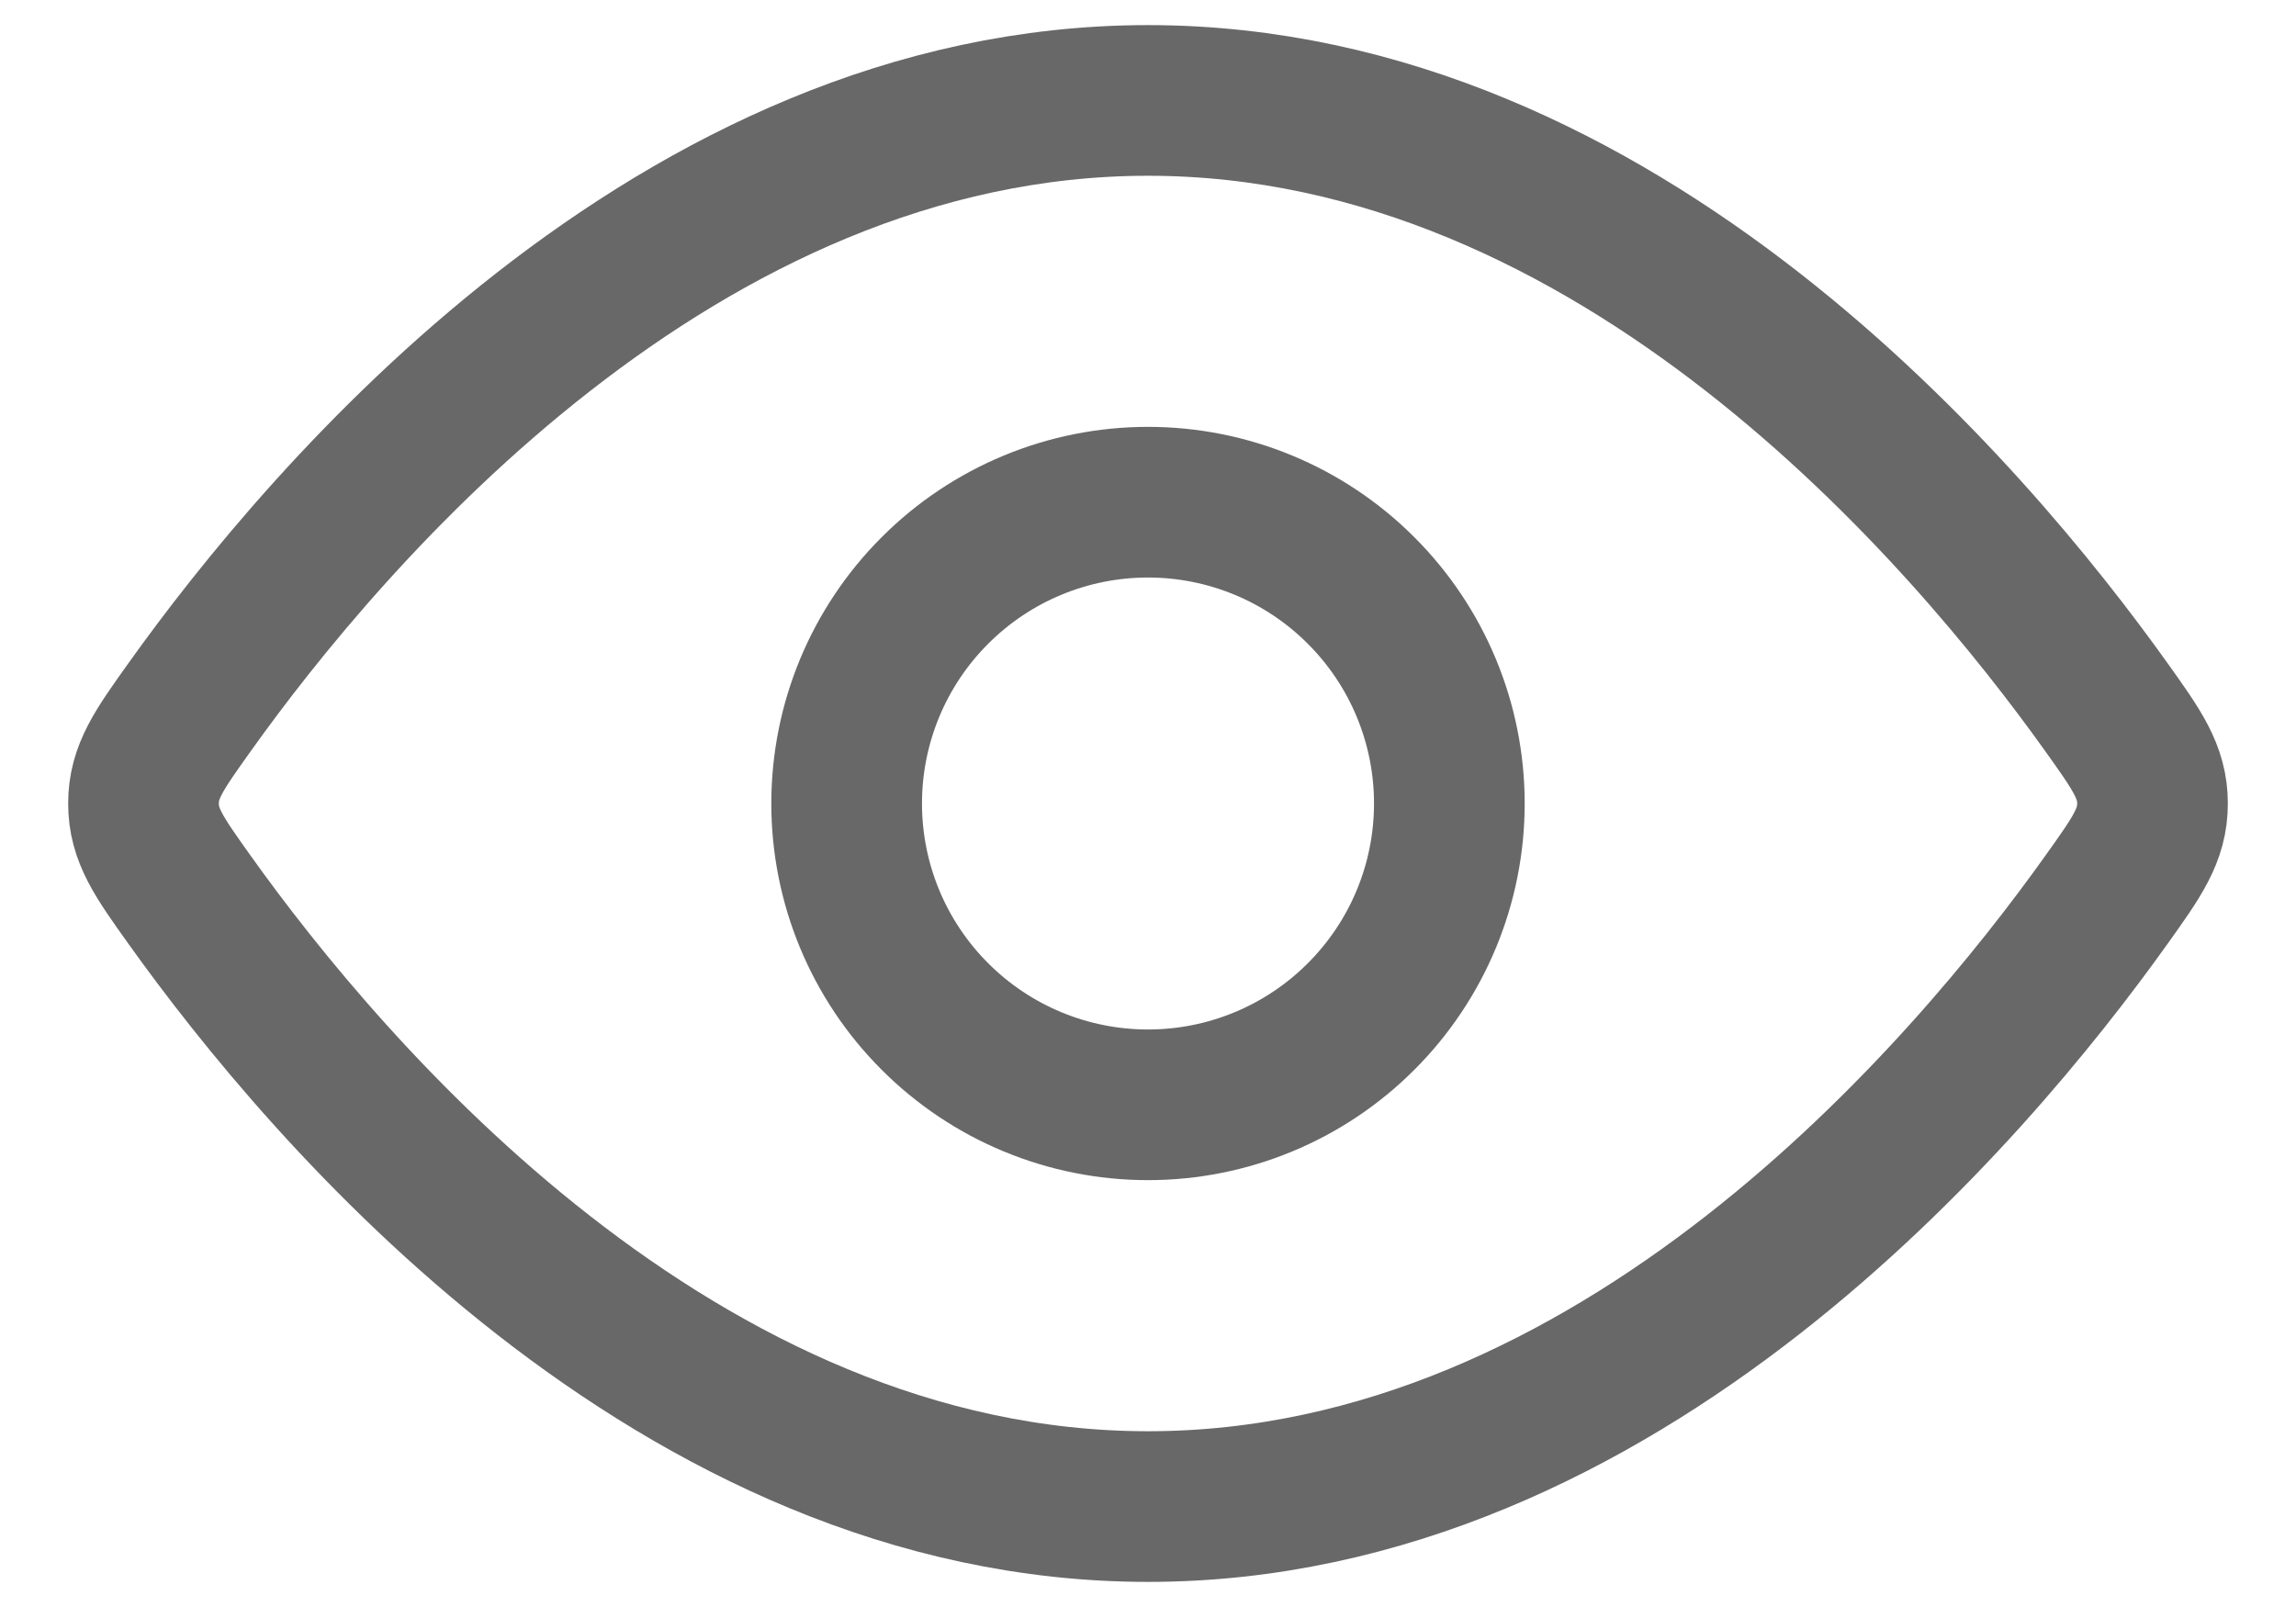
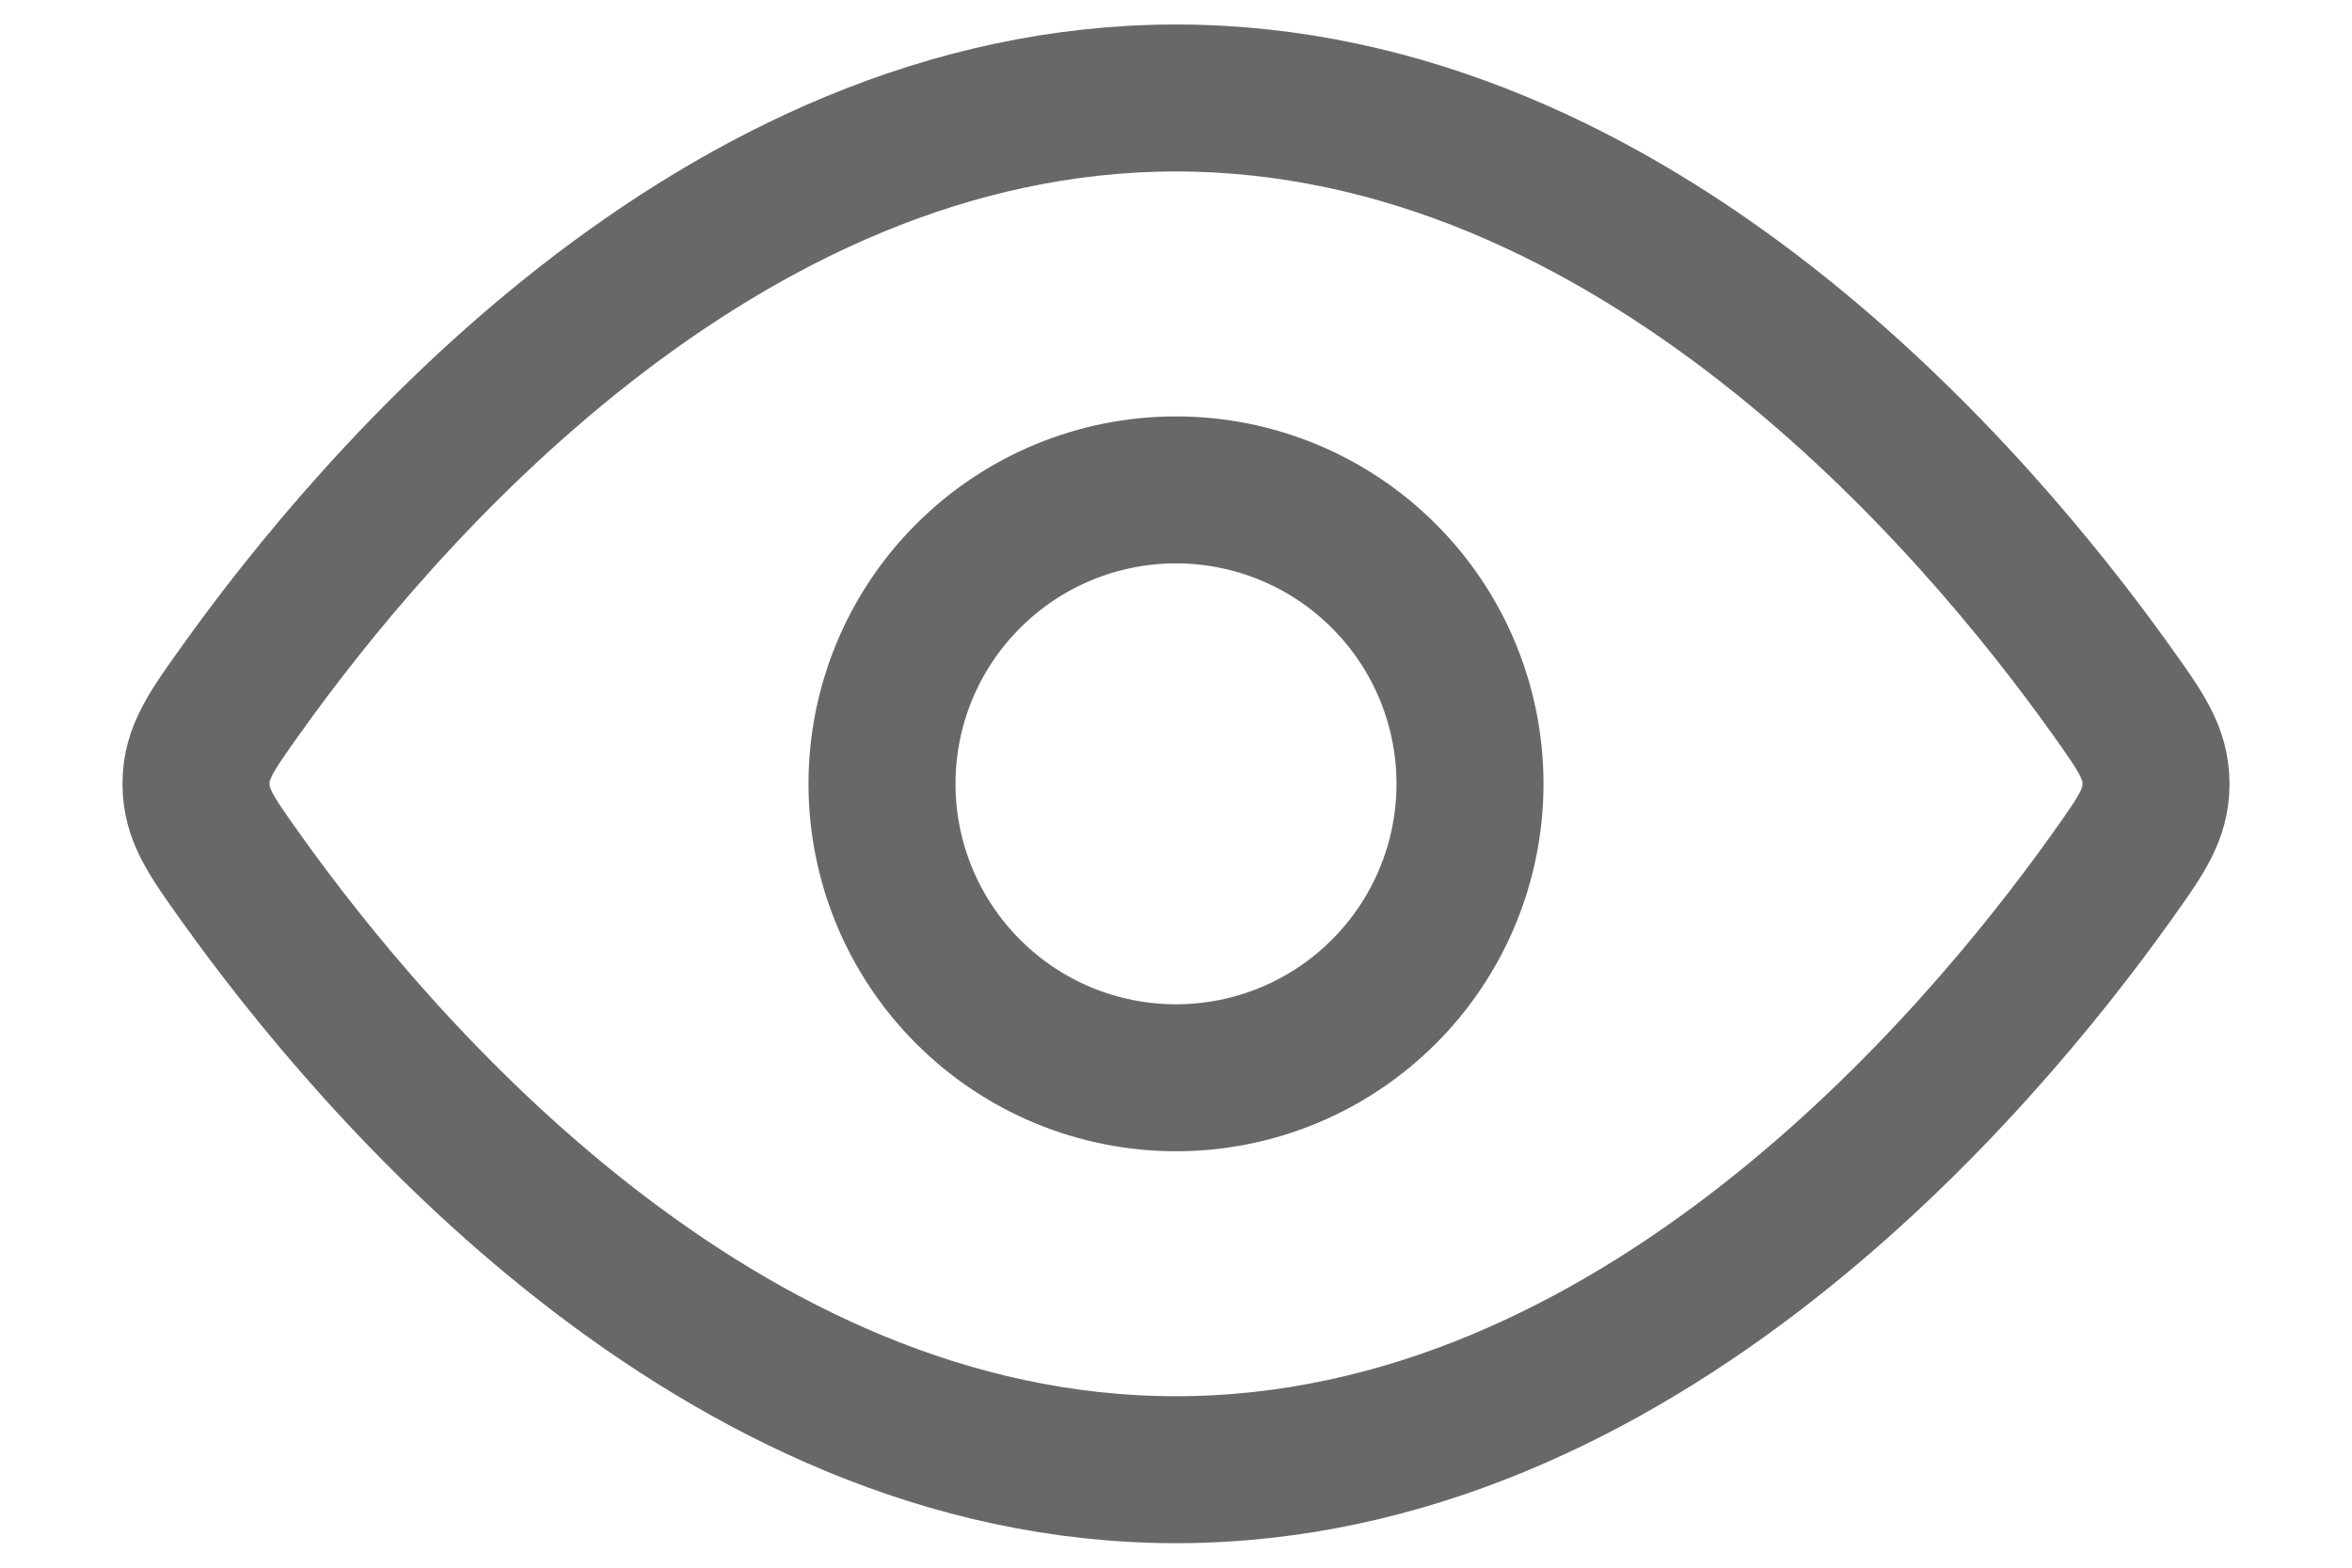
- <svg xmlns="http://www.w3.org/2000/svg" width="20" height="14" viewBox="0 0 22 16" fill="none">
+ <svg xmlns="http://www.w3.org/2000/svg" width="18" height="12" viewBox="0 0 22 16" fill="none">
  <path d="M20.544 7.045C20.848 7.471 21 7.685 21 8C21 8.316 20.848 8.529 20.544 8.955C19.178 10.871 15.689 15 11 15C6.31 15 2.822 10.87 1.456 8.955C1.152 8.529 1 8.315 1 8C1 7.684 1.152 7.471 1.456 7.045C2.822 5.129 6.311 1 11 1C15.69 1 19.178 5.13 20.544 7.045Z" stroke="#696868" stroke-width="1.5" stroke-linecap="round" stroke-linejoin="round" />
  <path d="M14 8C14 7.204 13.684 6.441 13.121 5.879C12.559 5.316 11.796 5 11 5C10.204 5 9.441 5.316 8.879 5.879C8.316 6.441 8 7.204 8 8C8 8.796 8.316 9.559 8.879 10.121C9.441 10.684 10.204 11 11 11C11.796 11 12.559 10.684 13.121 10.121C13.684 9.559 14 8.796 14 8Z" stroke="#696868" stroke-width="1.5" stroke-linecap="round" stroke-linejoin="round" />
</svg>
